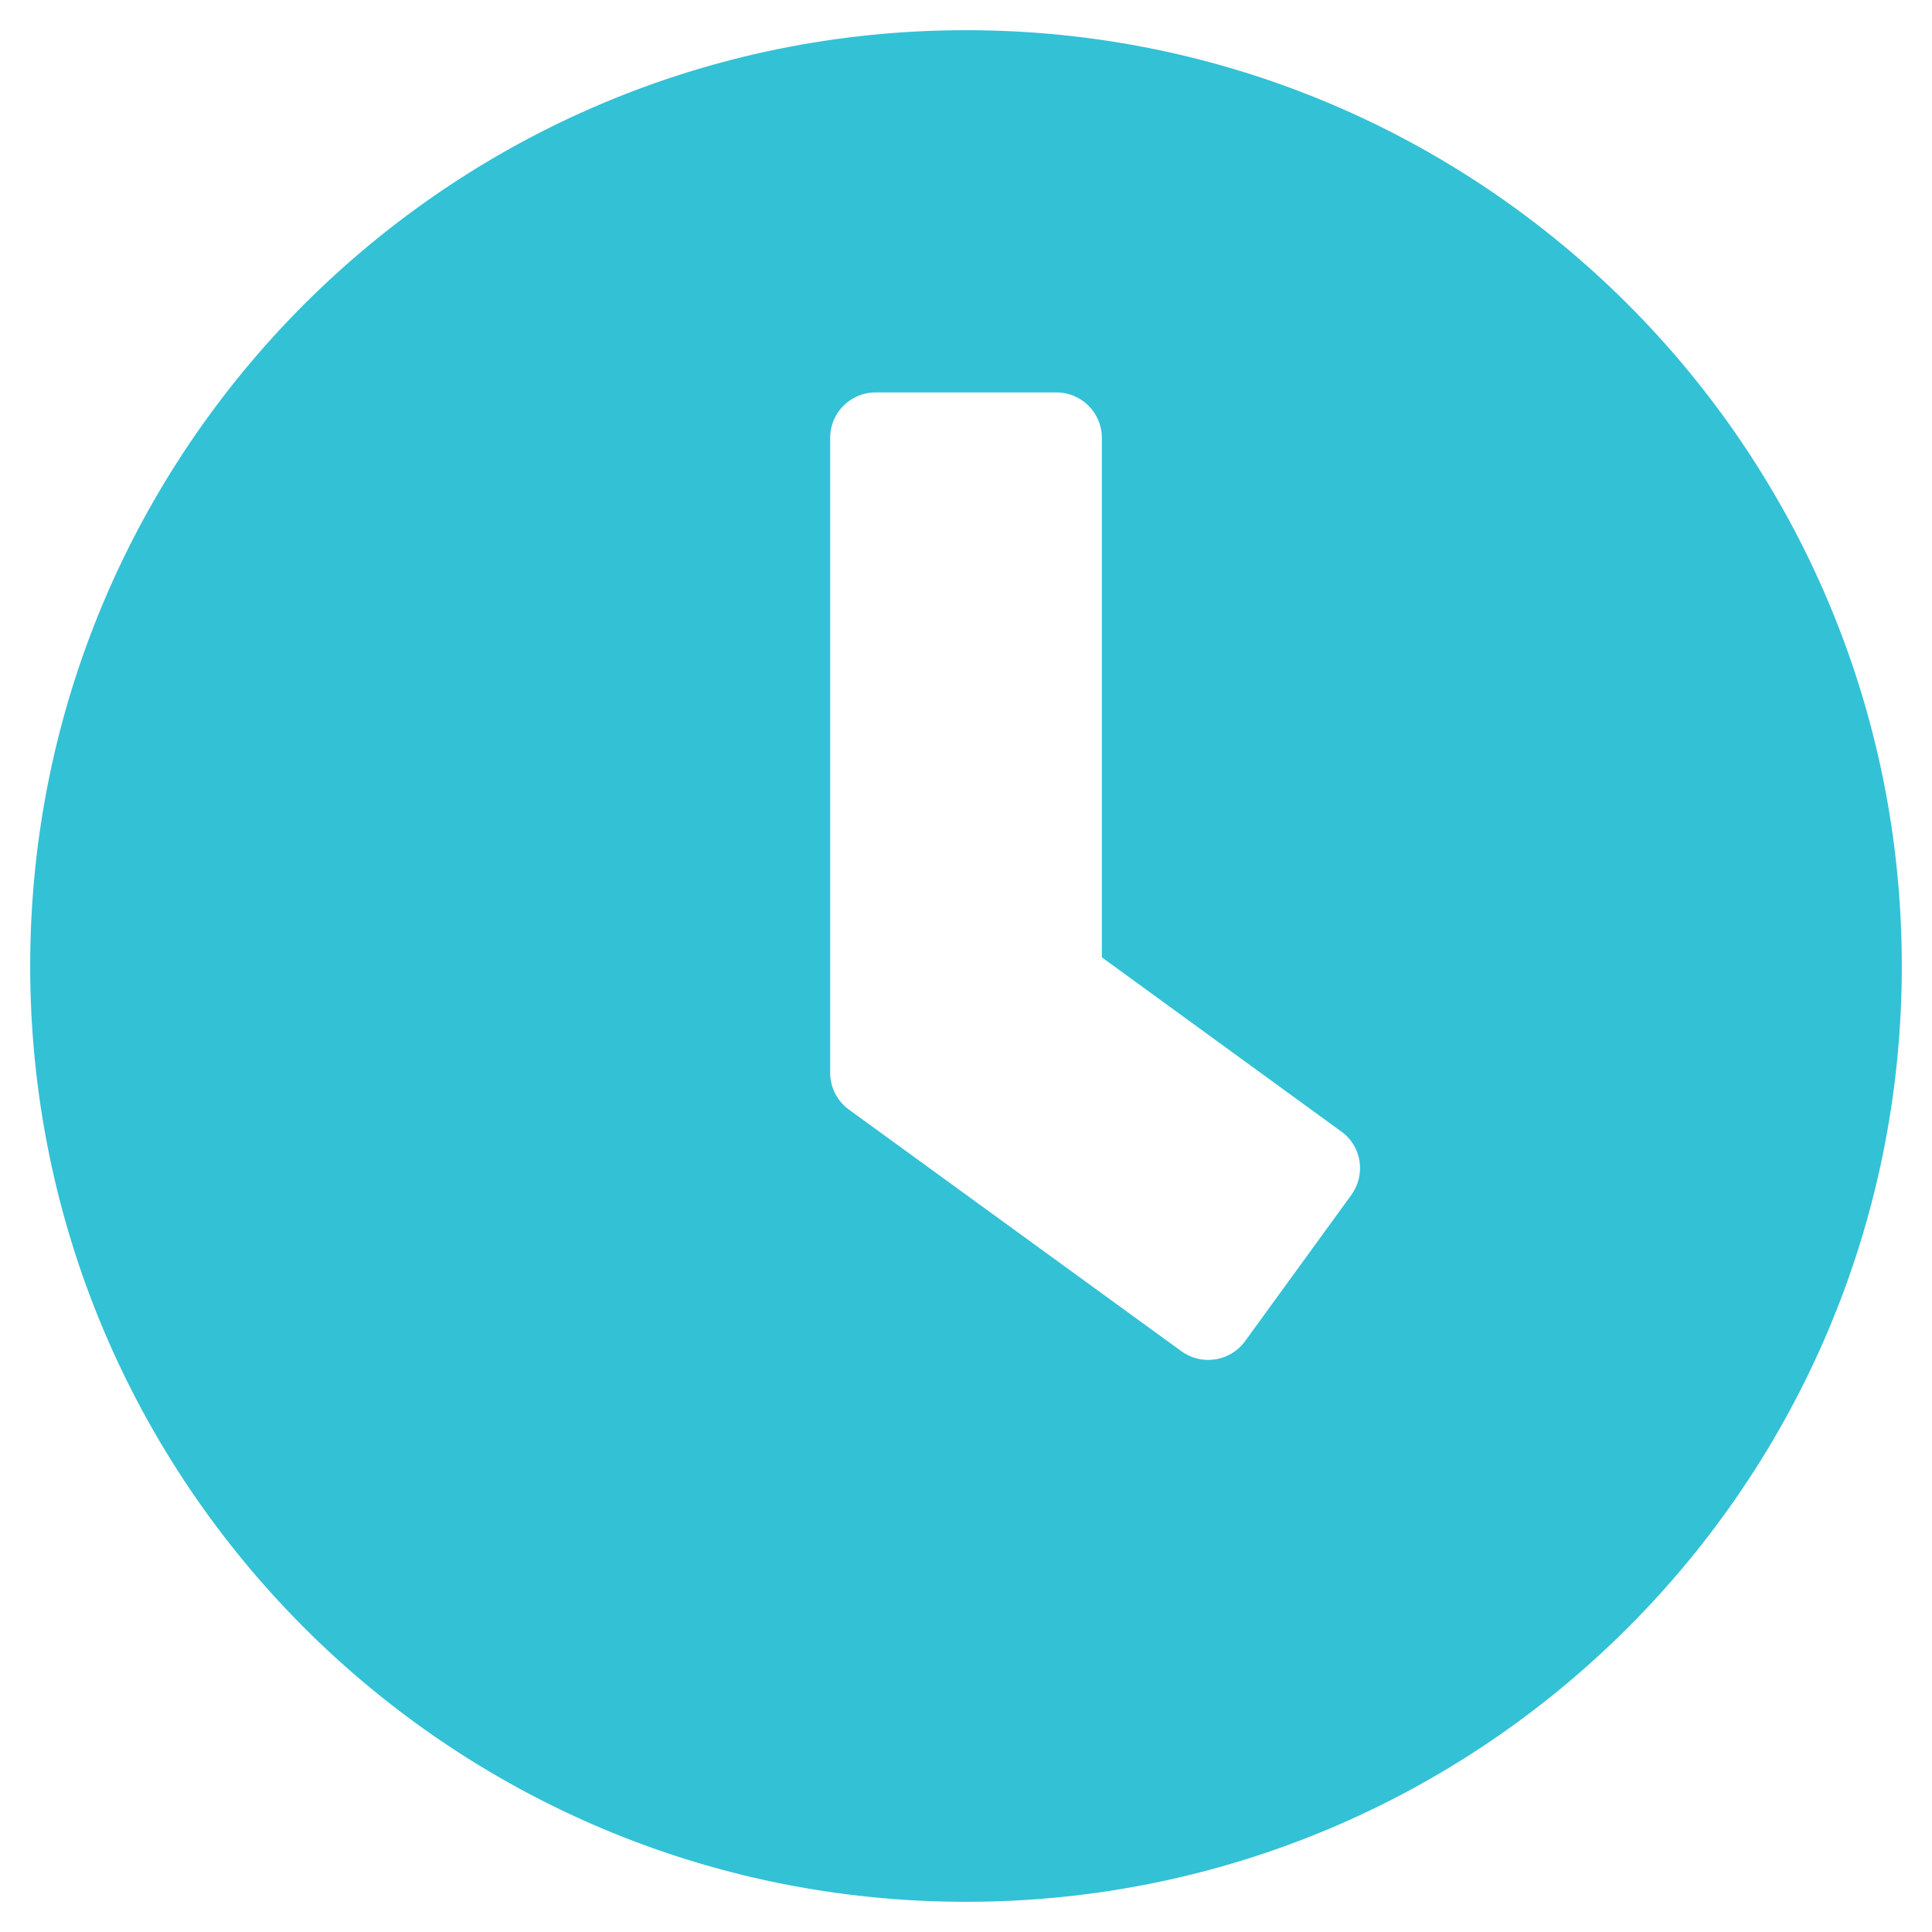
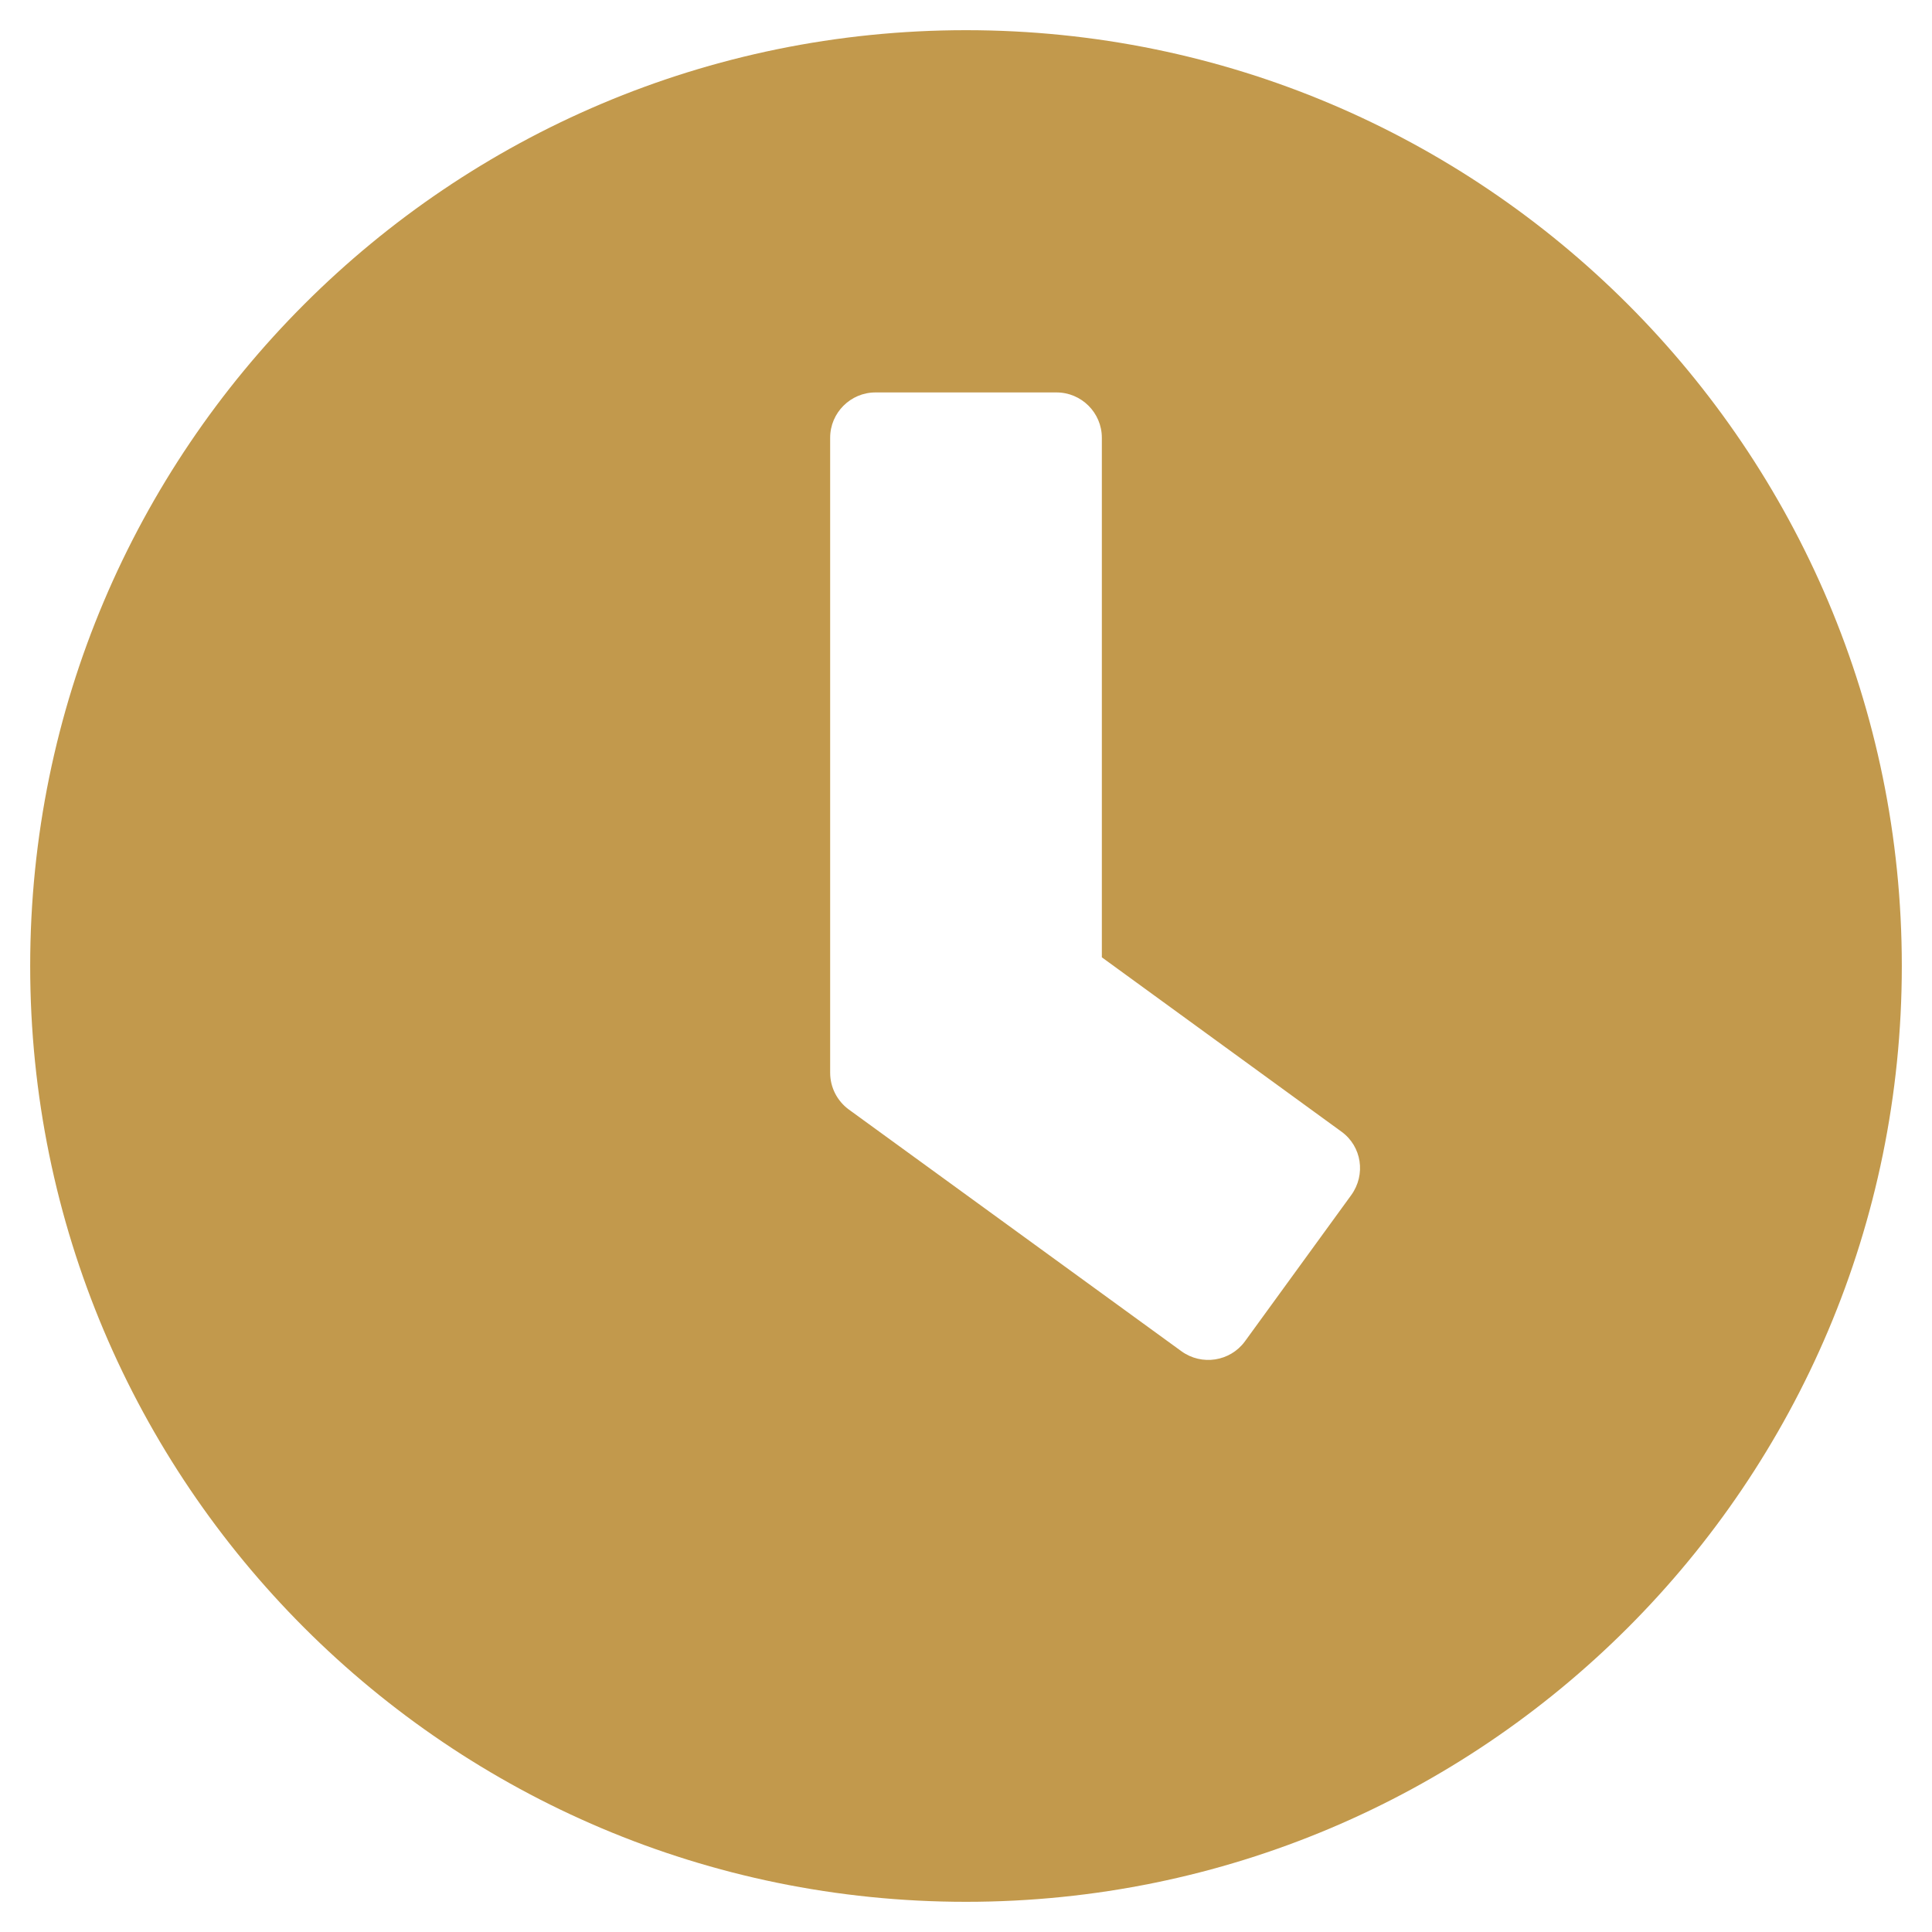
<svg xmlns="http://www.w3.org/2000/svg" aria-hidden="true" focusable="false" data-prefix="fas" data-icon="clock" class="svg-inline--fa fa-clock fa-w-16" role="img" viewBox="0 0 512 512">
-   <path fill="#33c1d6" d="M256 8C119 8 8 119 8 256s111 248 248 248 248-111 248-248S393 8 256 8zm57.1 350.1L224.9 294c-3.1-2.3-4.9-5.9-4.9-9.7V116c0-6.6 5.4-12 12-12h48c6.6 0 12 5.4 12 12v137.7l63.5 46.2c5.4 3.9 6.5 11.4 2.6 16.8l-28.2 38.8c-3.9 5.3-11.4 6.5-16.8 2.6z" />
+   <path fill="#c2994c" d="M256 8C119 8 8 119 8 256s111 248 248 248 248-111 248-248S393 8 256 8zm57.1 350.1L224.9 294c-3.1-2.3-4.9-5.9-4.9-9.7V116c0-6.6 5.4-12 12-12h48c6.6 0 12 5.4 12 12v137.7l63.5 46.2c5.4 3.9 6.5 11.4 2.6 16.8l-28.2 38.8c-3.9 5.3-11.4 6.5-16.8 2.6z" />
</svg>
